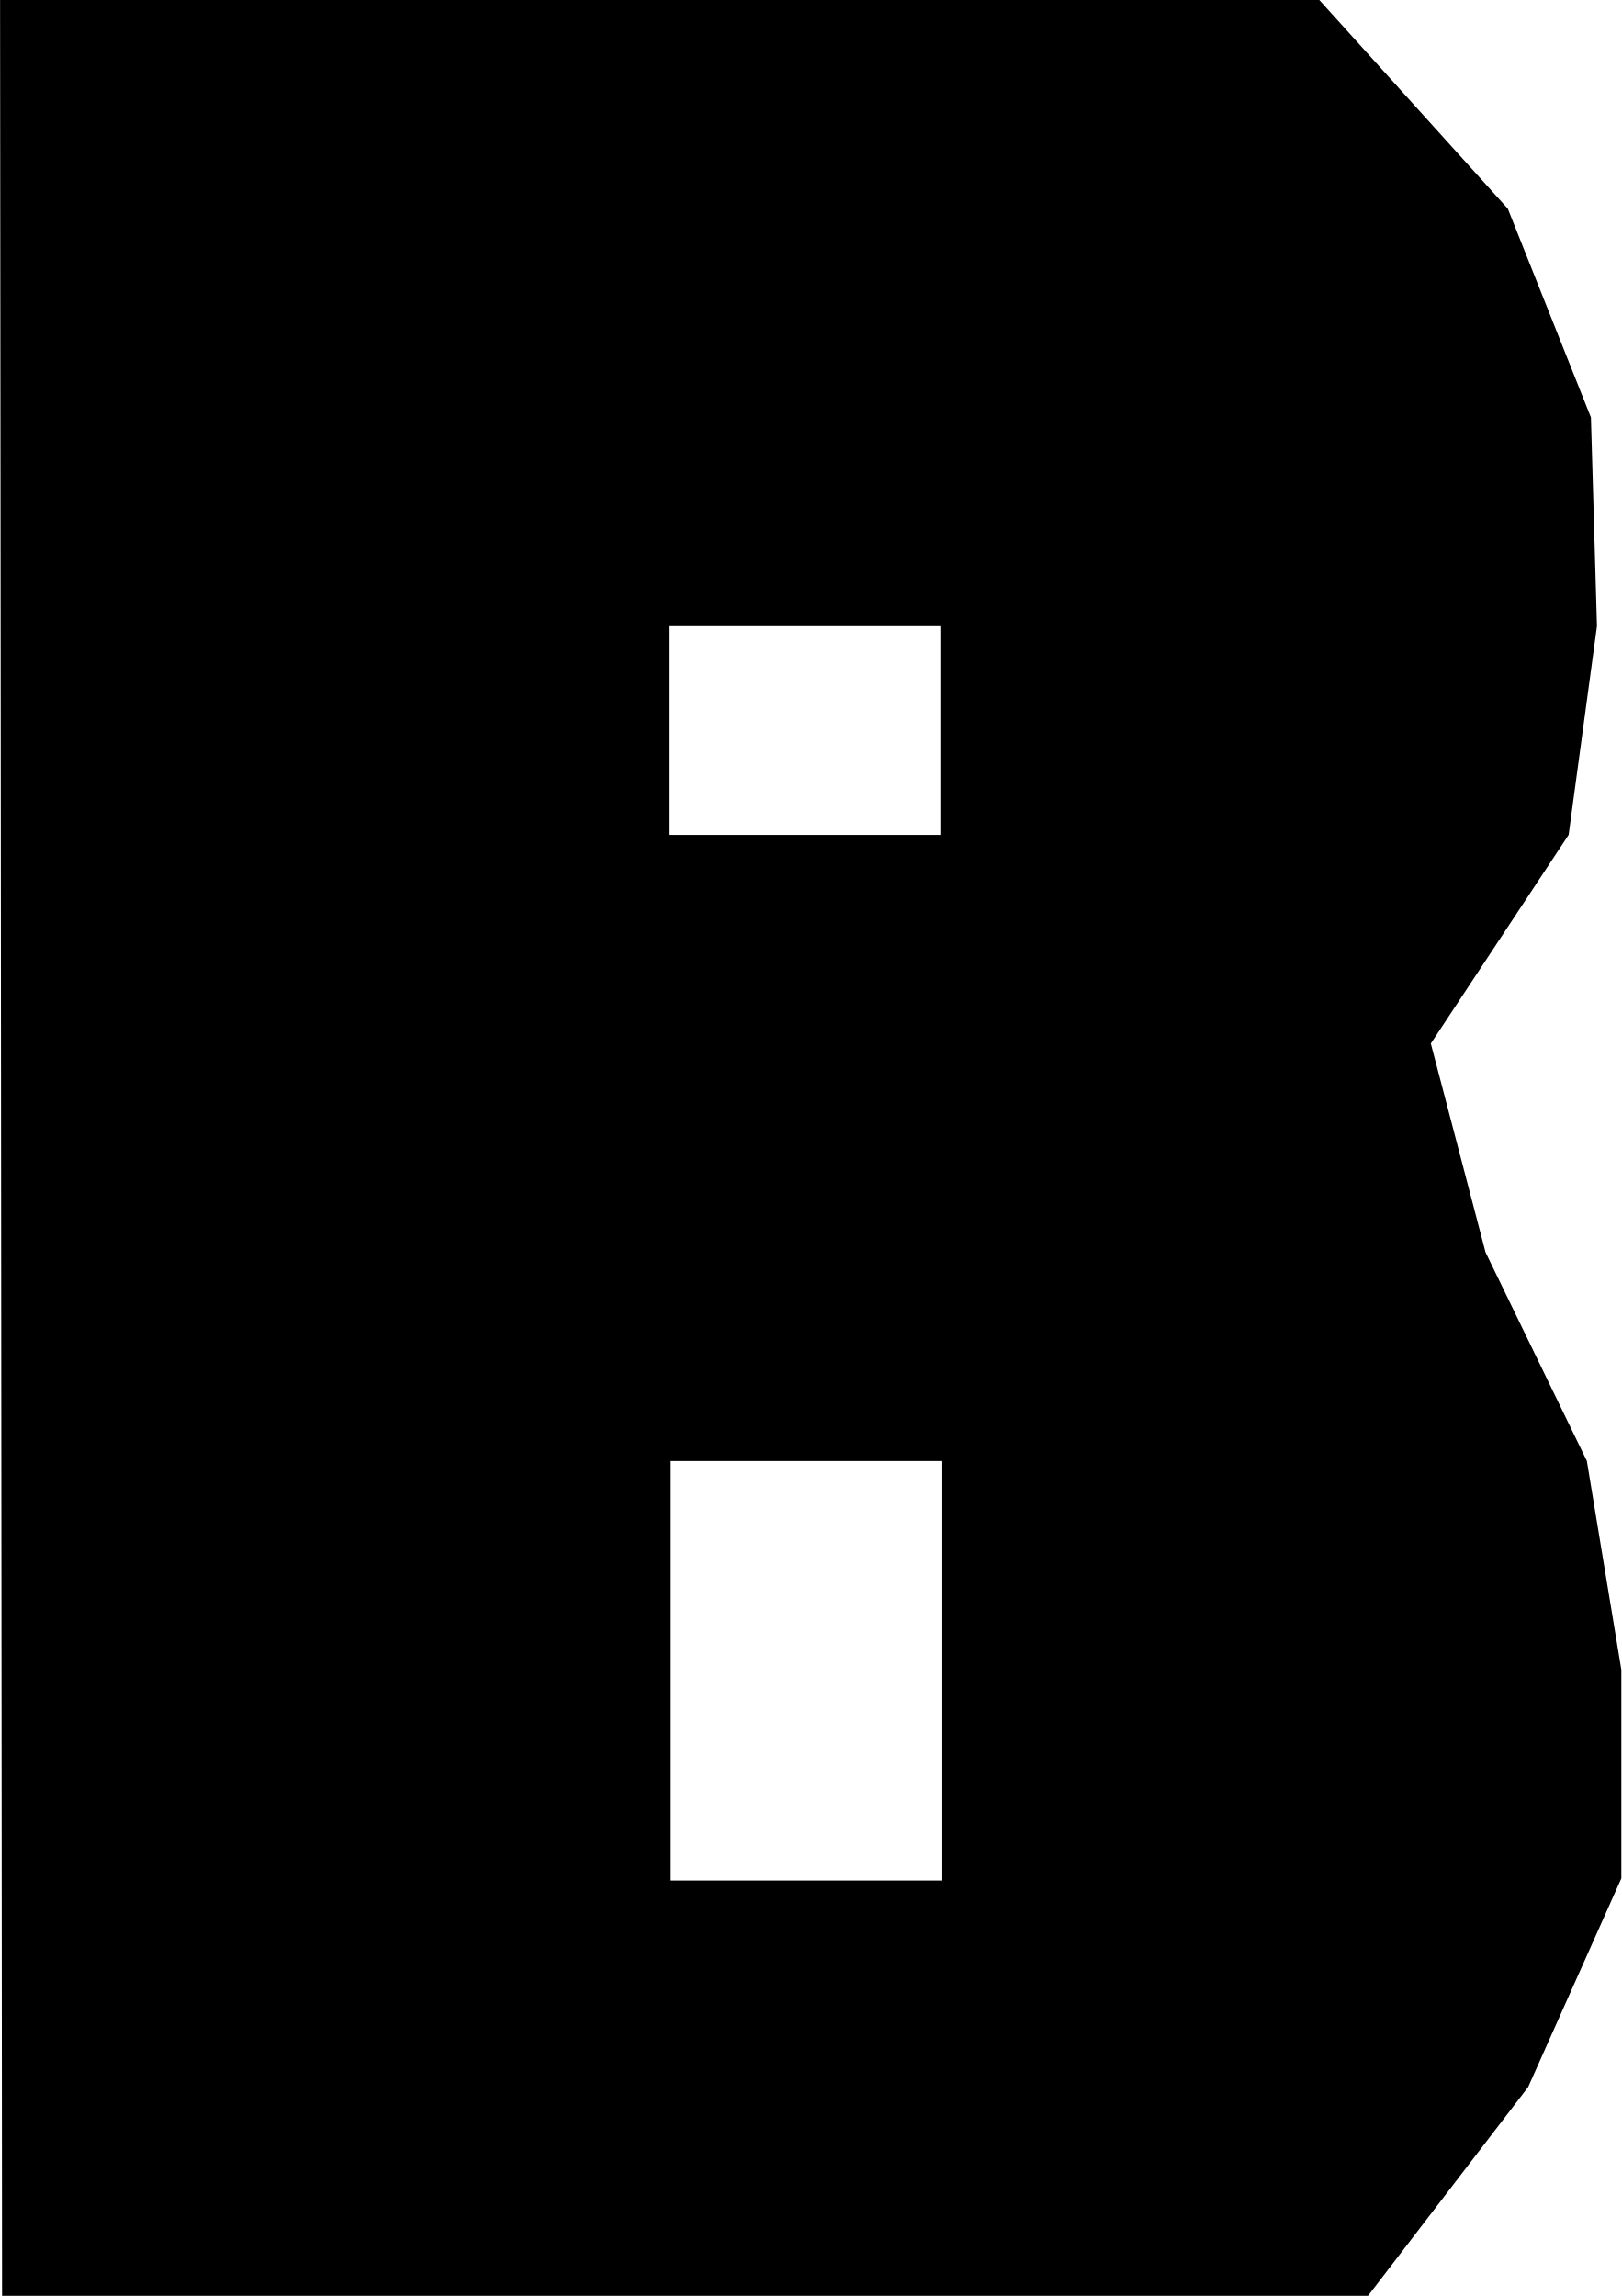
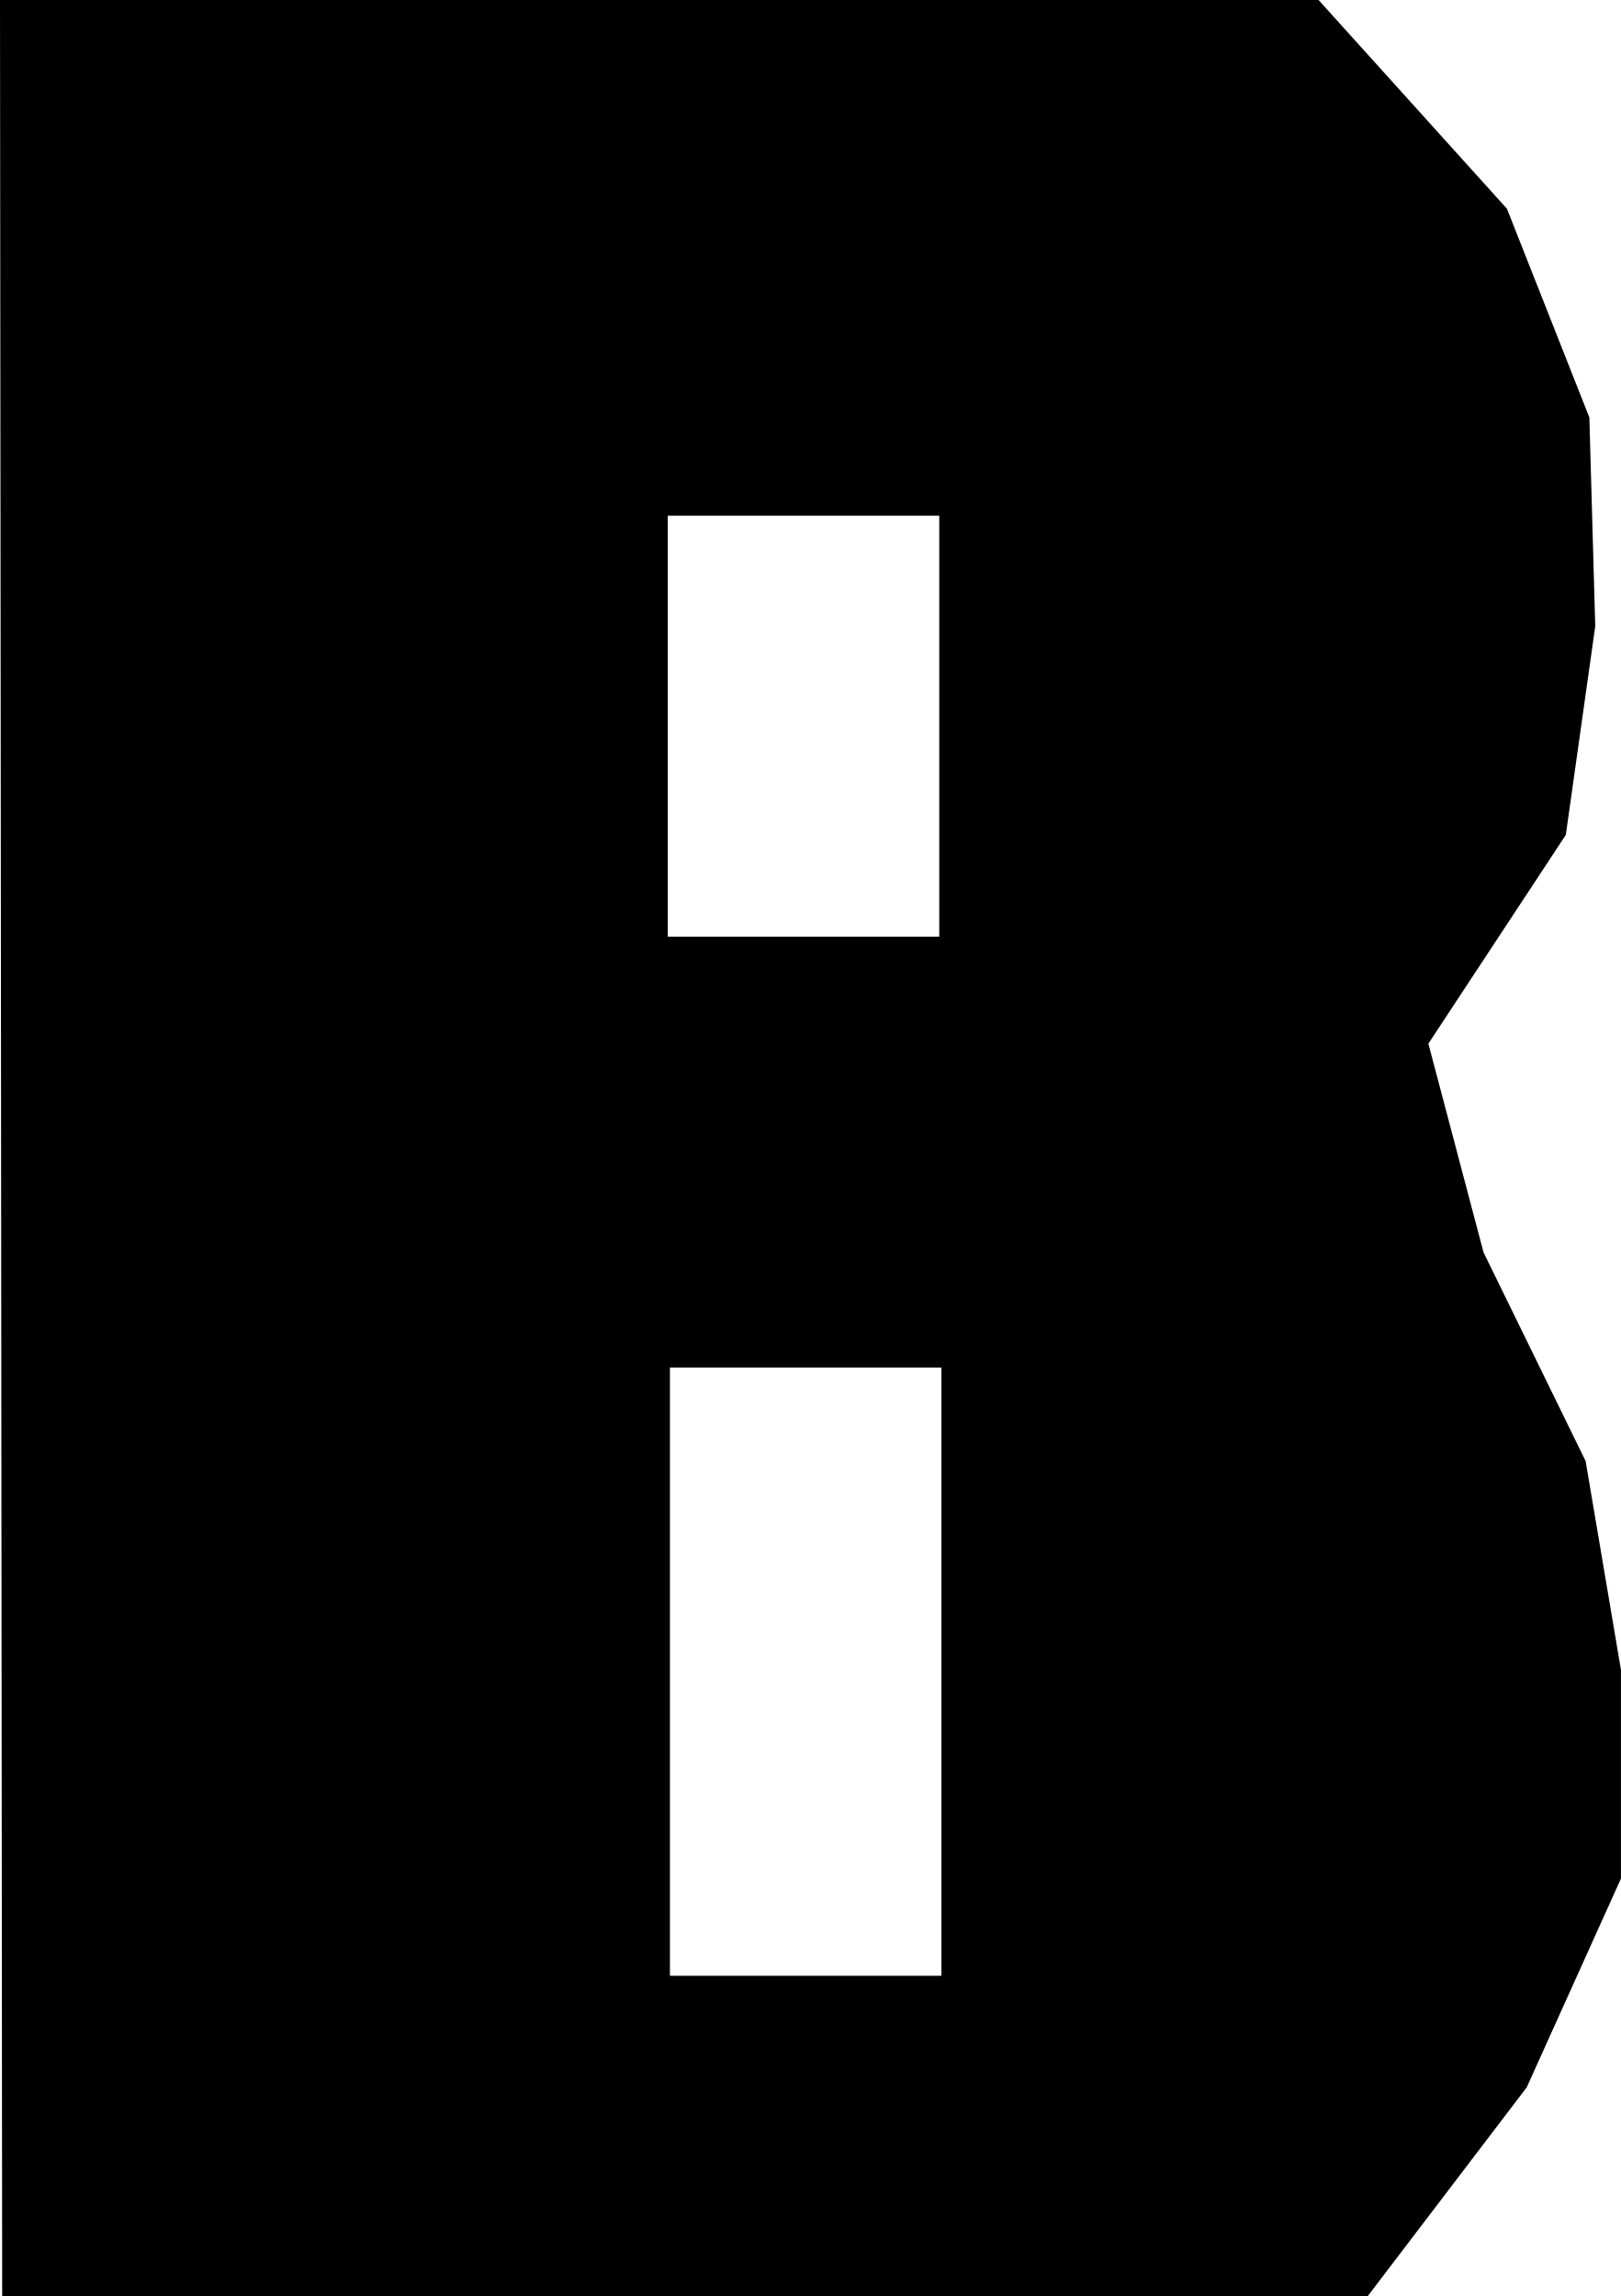
- <svg xmlns="http://www.w3.org/2000/svg" width="21.167mm" height="29.977mm" viewBox="0 0 21.167 29.977" version="1.1" id="svg1" xml:space="preserve">
-   <defs id="defs1" />
-   <g id="layer1" transform="translate(-41.42506,-178.4613)">
-     <path d="m 58.649,178.461 2.461,2.725 1.085,2.725 0.079,2.725 -0.37,2.725 -1.799,2.725 0.714,2.725 1.323,2.725 0.45,2.725 v 2.725 l -1.217,2.725 -2.09,2.725 H 41.452 l -0.026,-29.977 z m -8.467,24.553 h 3.545 v -5.477 h -3.545 z m -0.026,-13.652 h 3.545 v -2.725 h -3.545 z" stroke-width="0" id="path1-8" />
+ <svg xmlns="http://www.w3.org/2000/svg" id="b" data-name="Layer 2" width="80.05" height="113.386" viewBox="0 0 80.05 113.386">
+   <g id="c" data-name="Laag 1">
+     <path d="m65.115,0l9.303,10.308,4.07,10.308.291,10.308-1.454,10.308-6.787,10.308,2.724,10.308,5.042,10.308,1.744,10.308v10.308l-4.652,10.308-7.85,10.308H.107L0,0h65.115Zm-32.031,97.573h13.407v-30.035h-13.407v30.035Zm-.107-51.318h13.407v-20.788h-13.407v20.788Z" stroke-width="0" />
  </g>
</svg>
